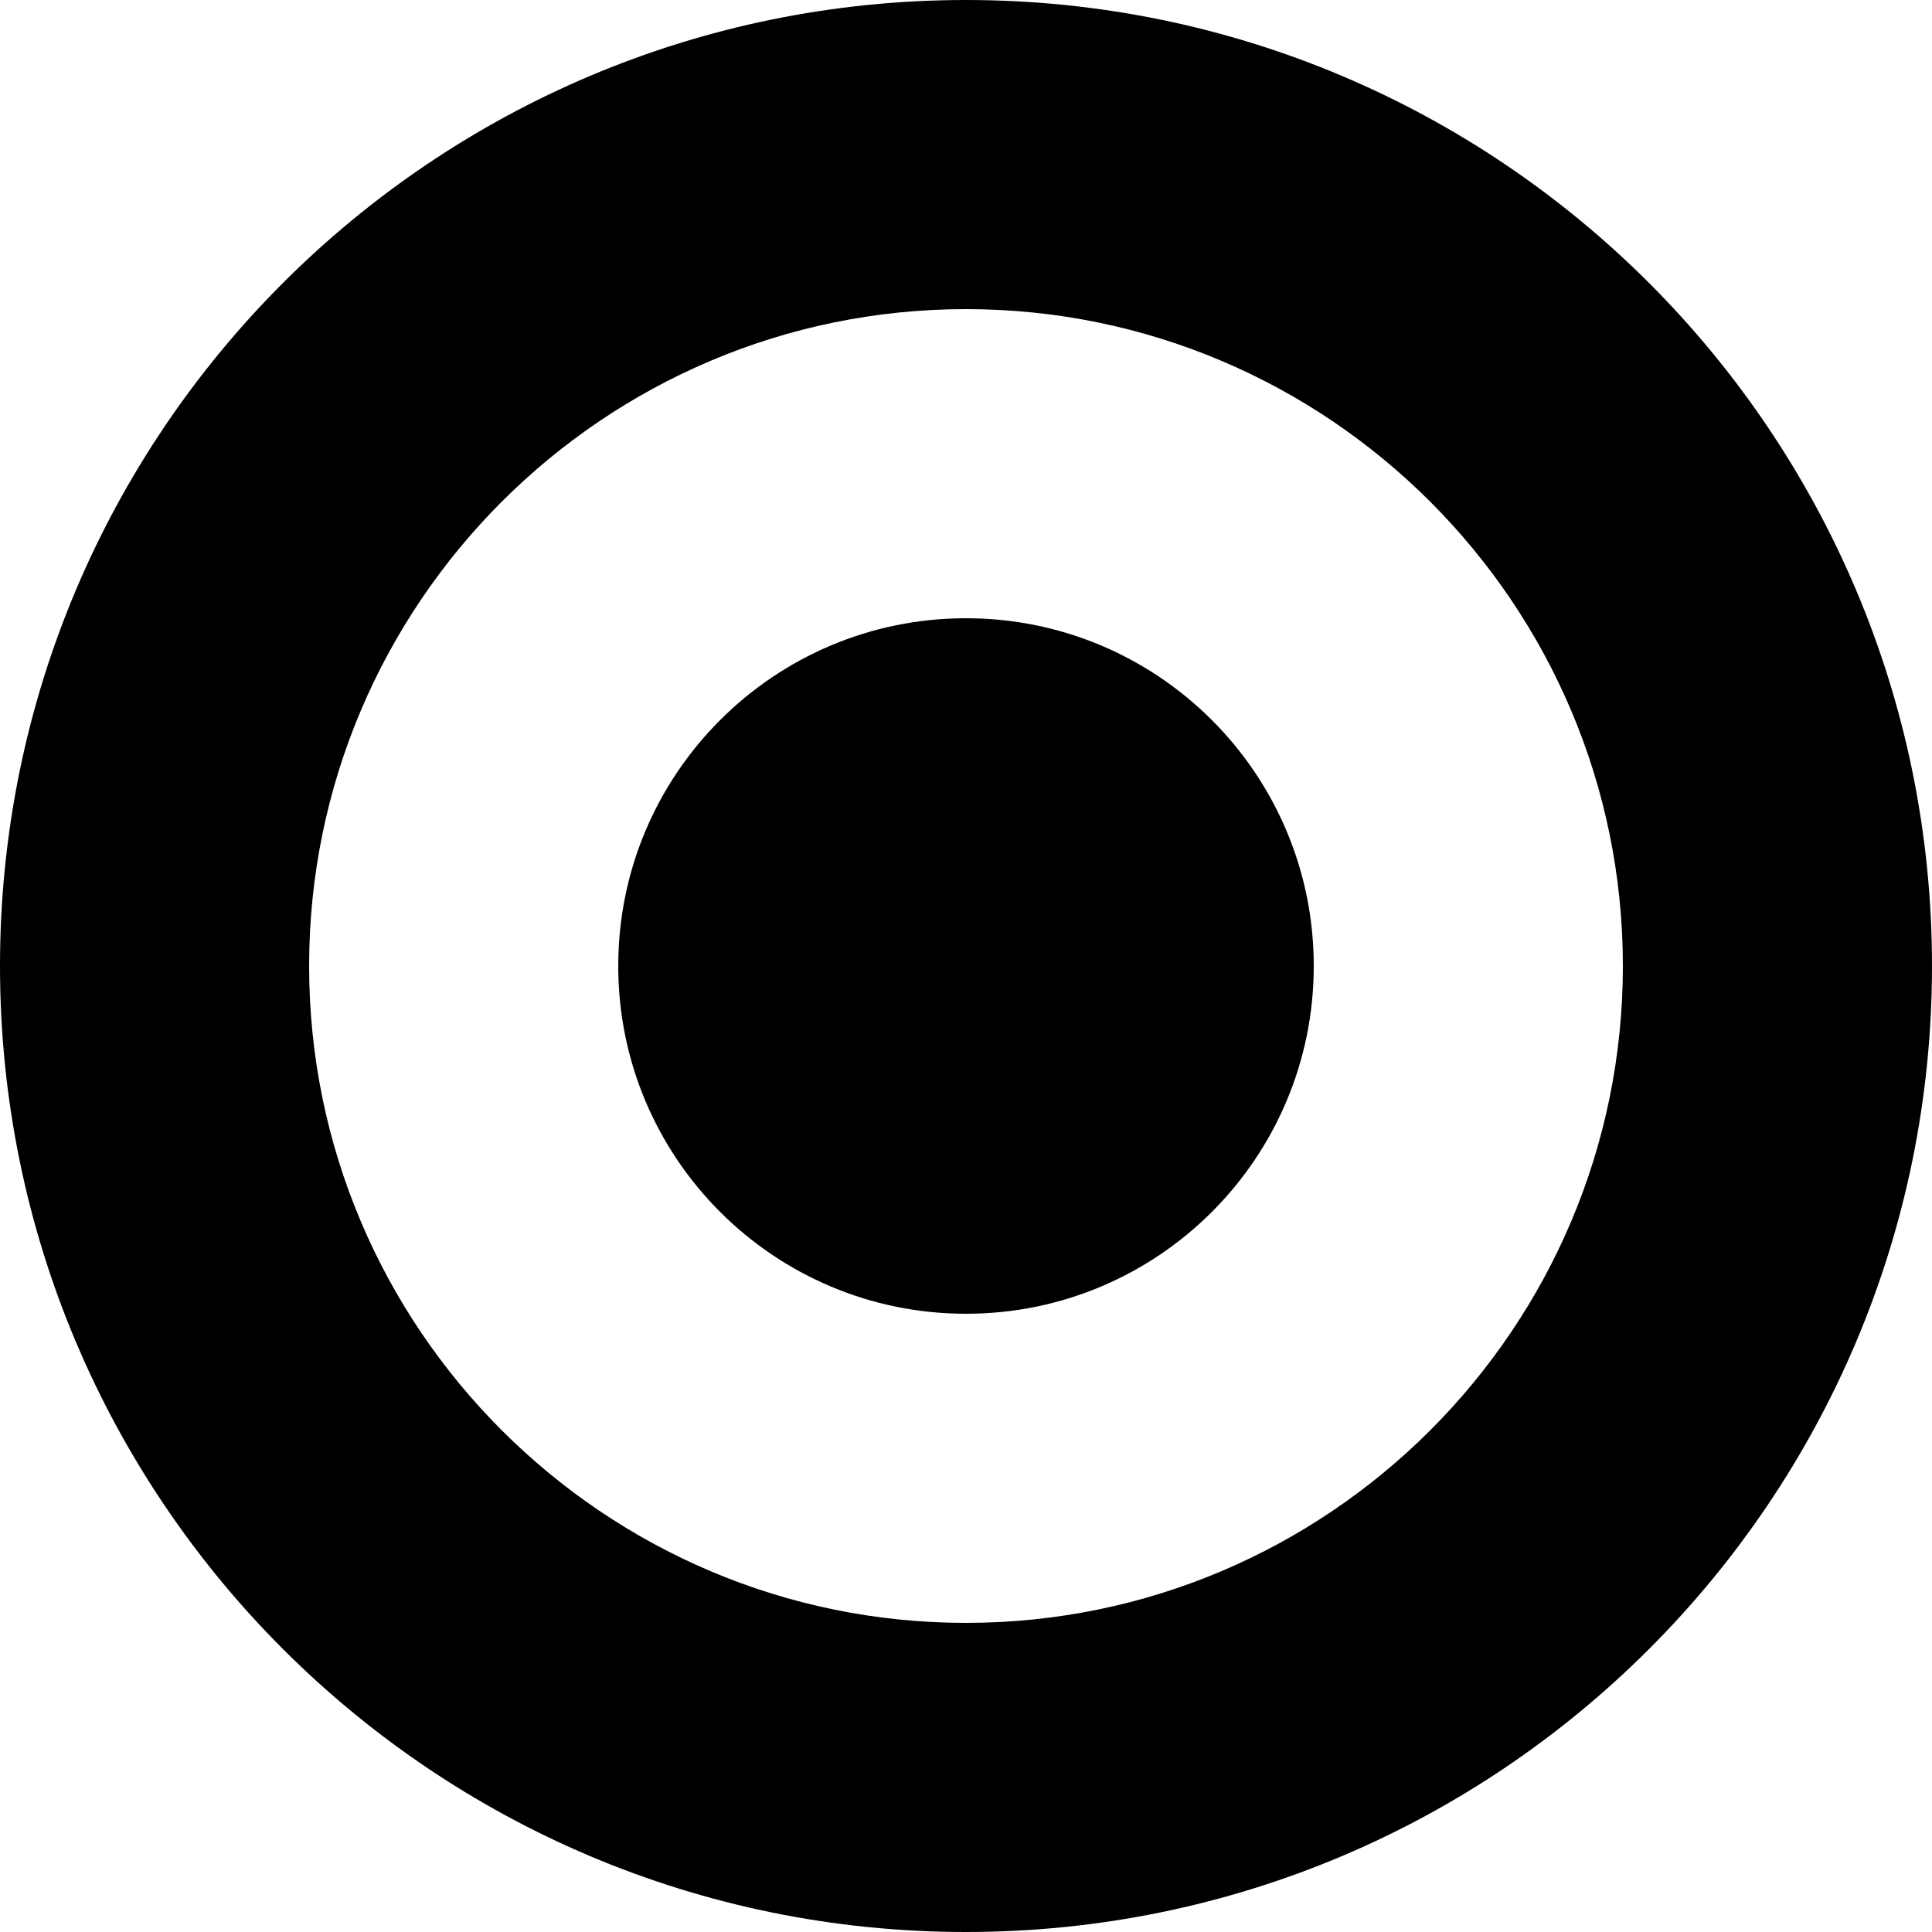
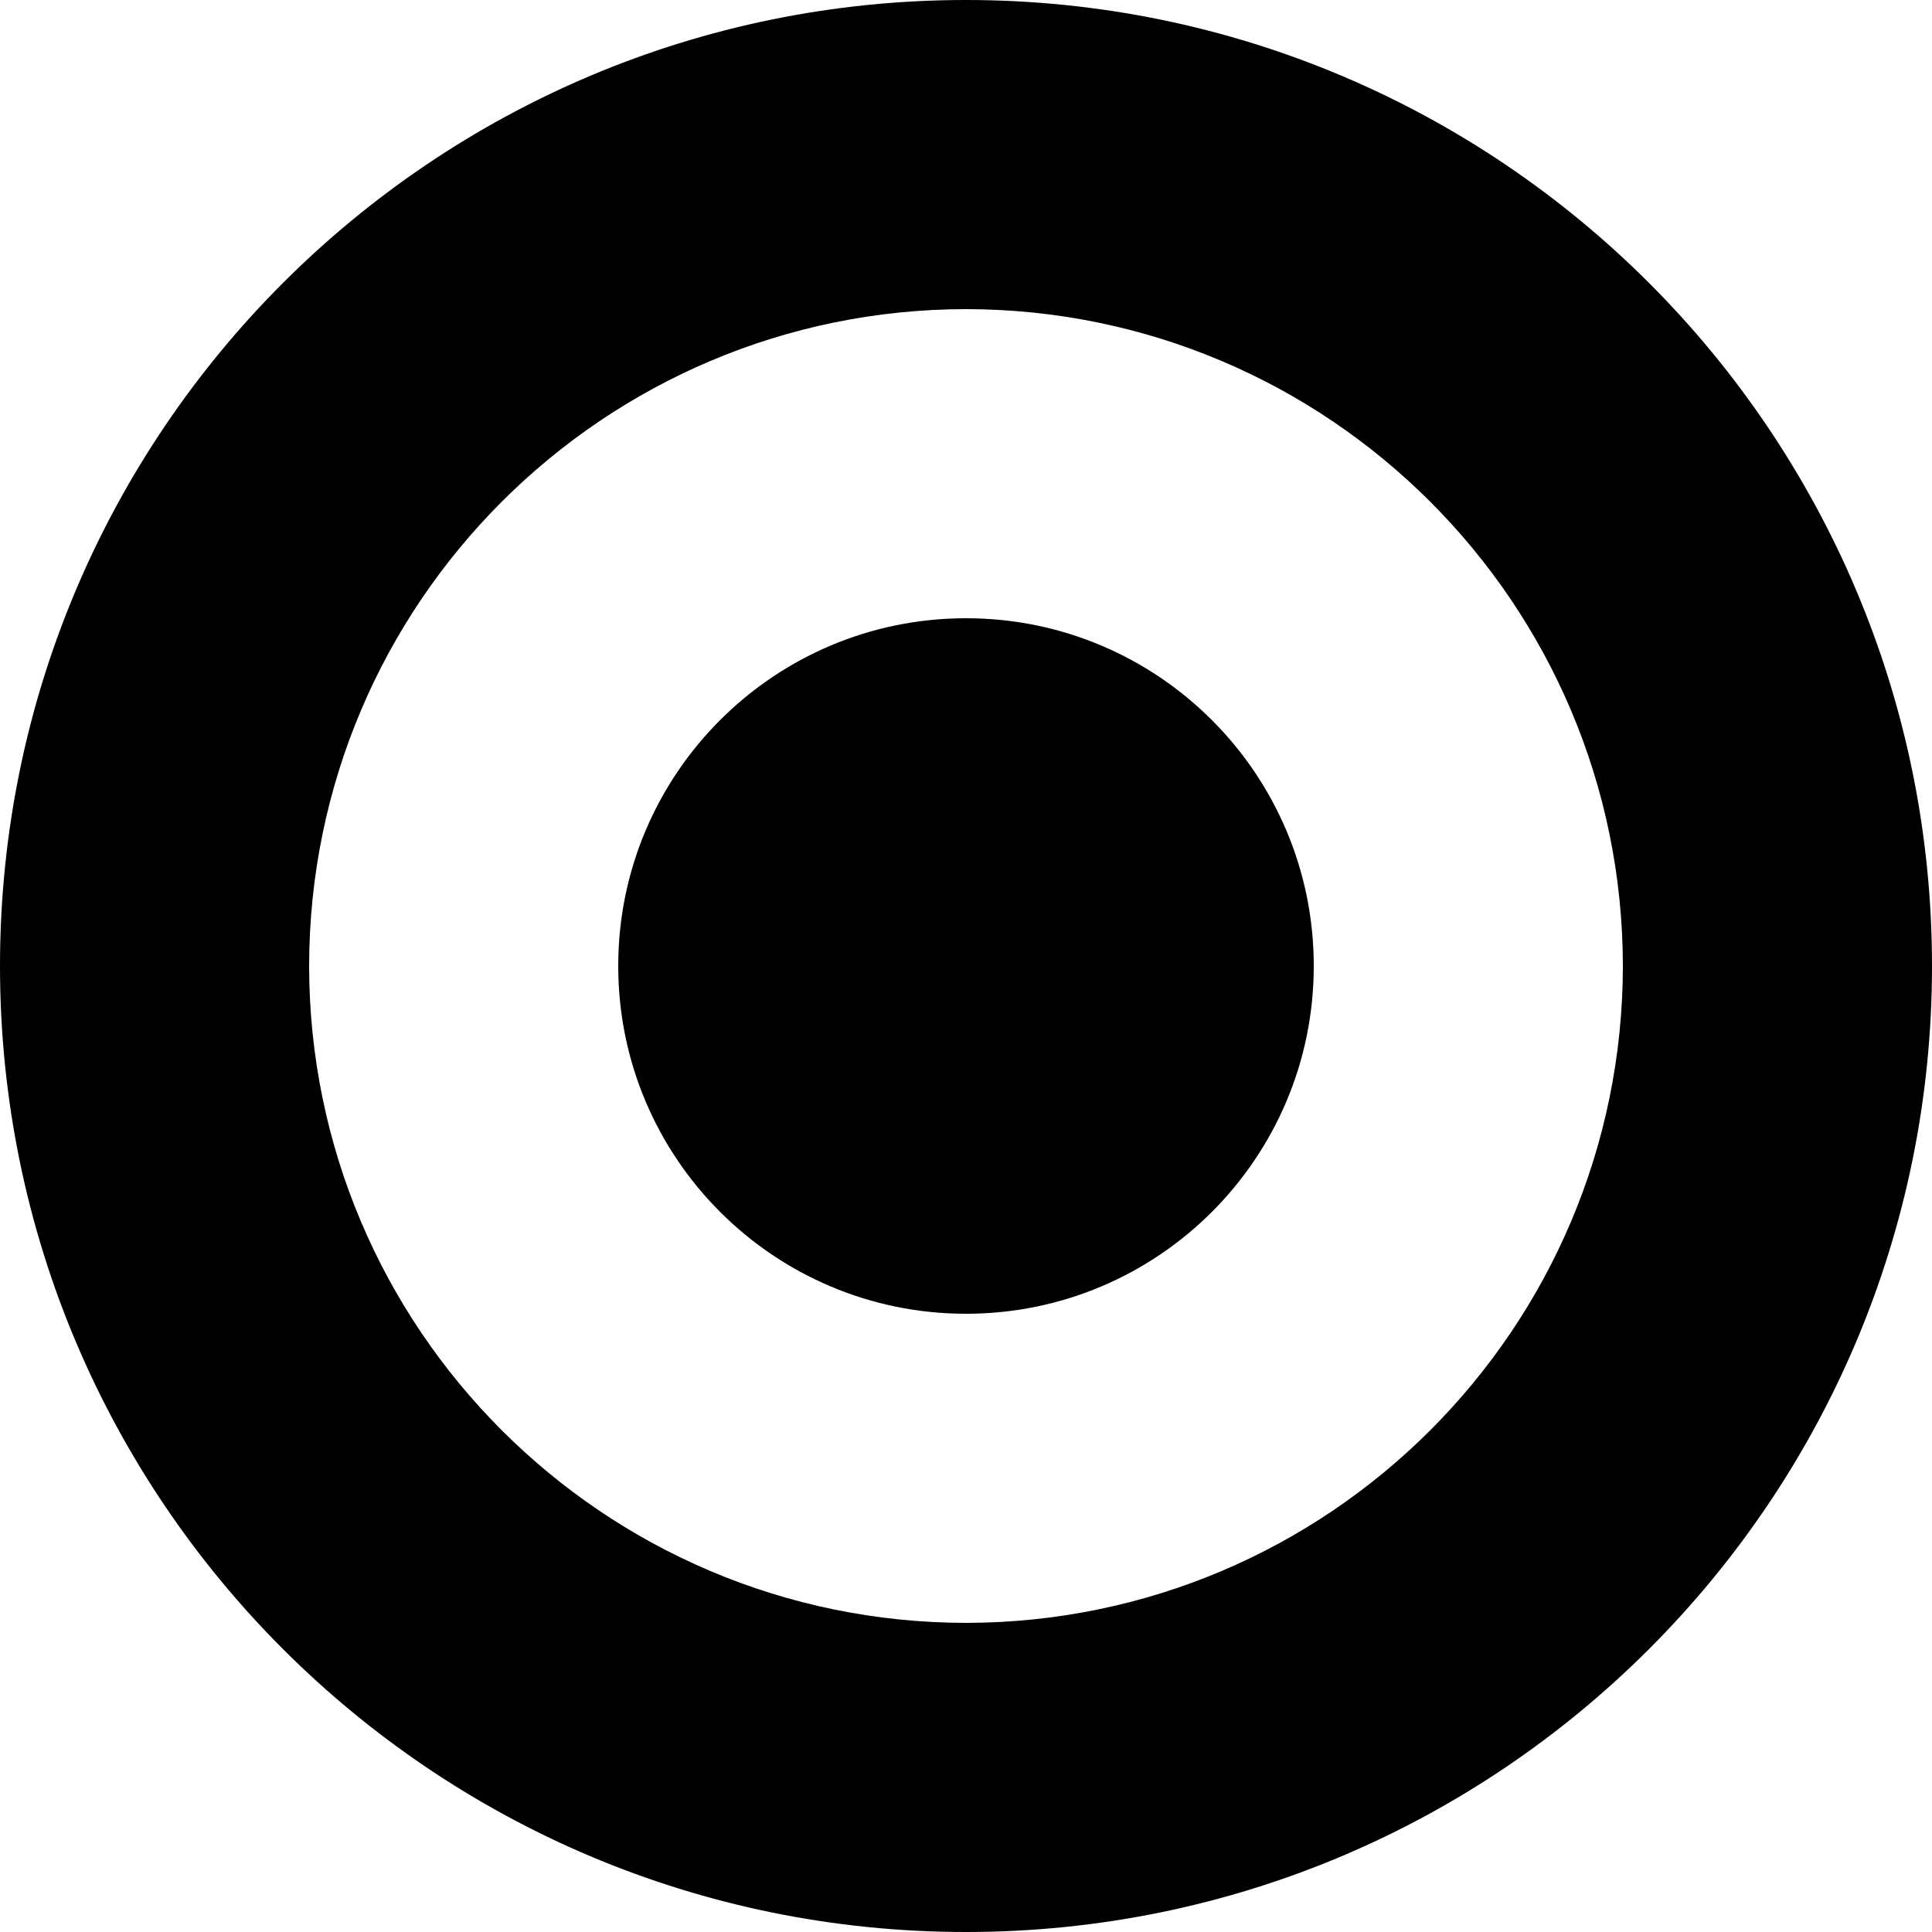
- <svg xmlns="http://www.w3.org/2000/svg" version="1.1" id="Layer_1" x="0px" y="0px" width="25px" height="25px" viewBox="0 0 25 25" enable-background="new 0 0 25 25" xml:space="preserve">
-   <path d="M12.5,4c4.687,0,8.5,3.813,8.5,8.5c0,4.687-3.813,8.5-8.5,8.5C7.813,21,4,17.187,4,12.5C4,7.813,7.813,4,12.5,4 M12.5,0  C5.597,0,0,5.597,0,12.5S5.597,25,12.5,25S25,19.403,25,12.5S19.403,0,12.5,0L12.5,0z" />
+ <svg xmlns="http://www.w3.org/2000/svg" width="25" height="25">
+   <path d="M12.5 4a8.51 8.51 0 0 1 8.5 8.5 8.51 8.51 0 0 1-8.5 8.5A8.51 8.51 0 0 1 4 12.5 8.51 8.51 0 0 1 12.5 4m0-4C5.597 0 0 5.597 0 12.5S5.597 25 12.5 25 25 19.403 25 12.5 19.403 0 12.5 0z" />
  <circle cx="12.5" cy="12.5" r="4.5" />
</svg>
